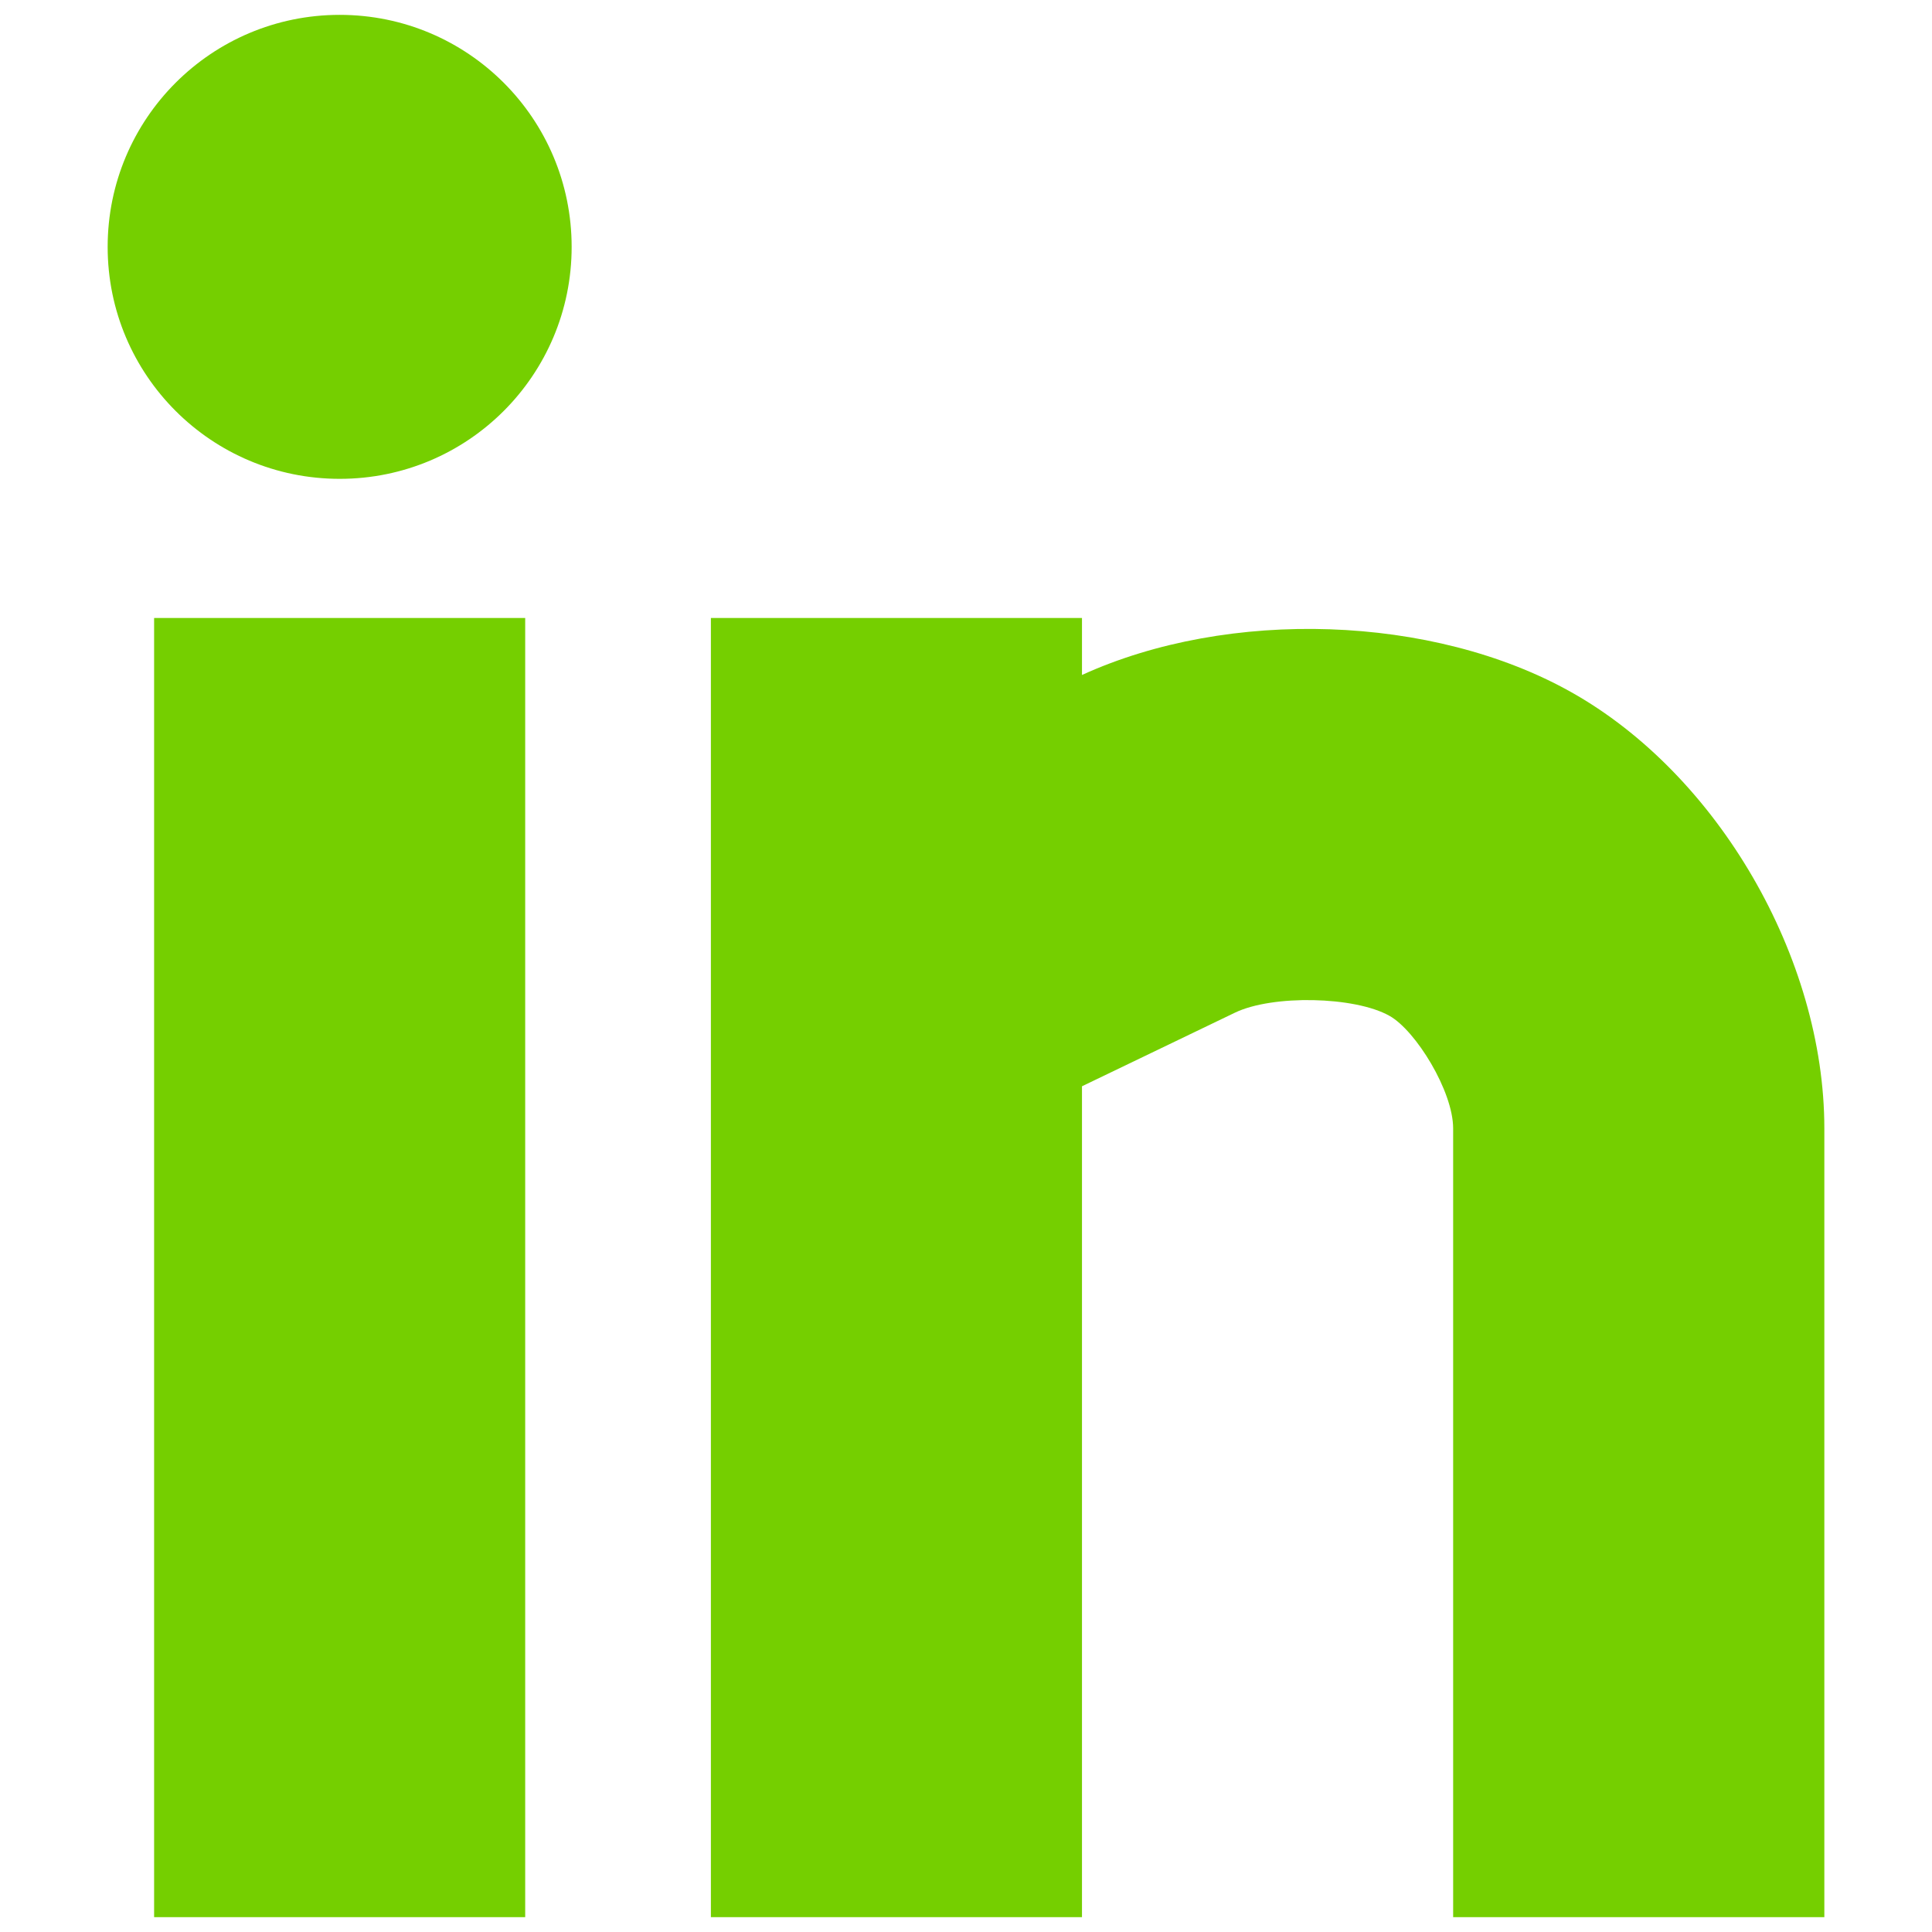
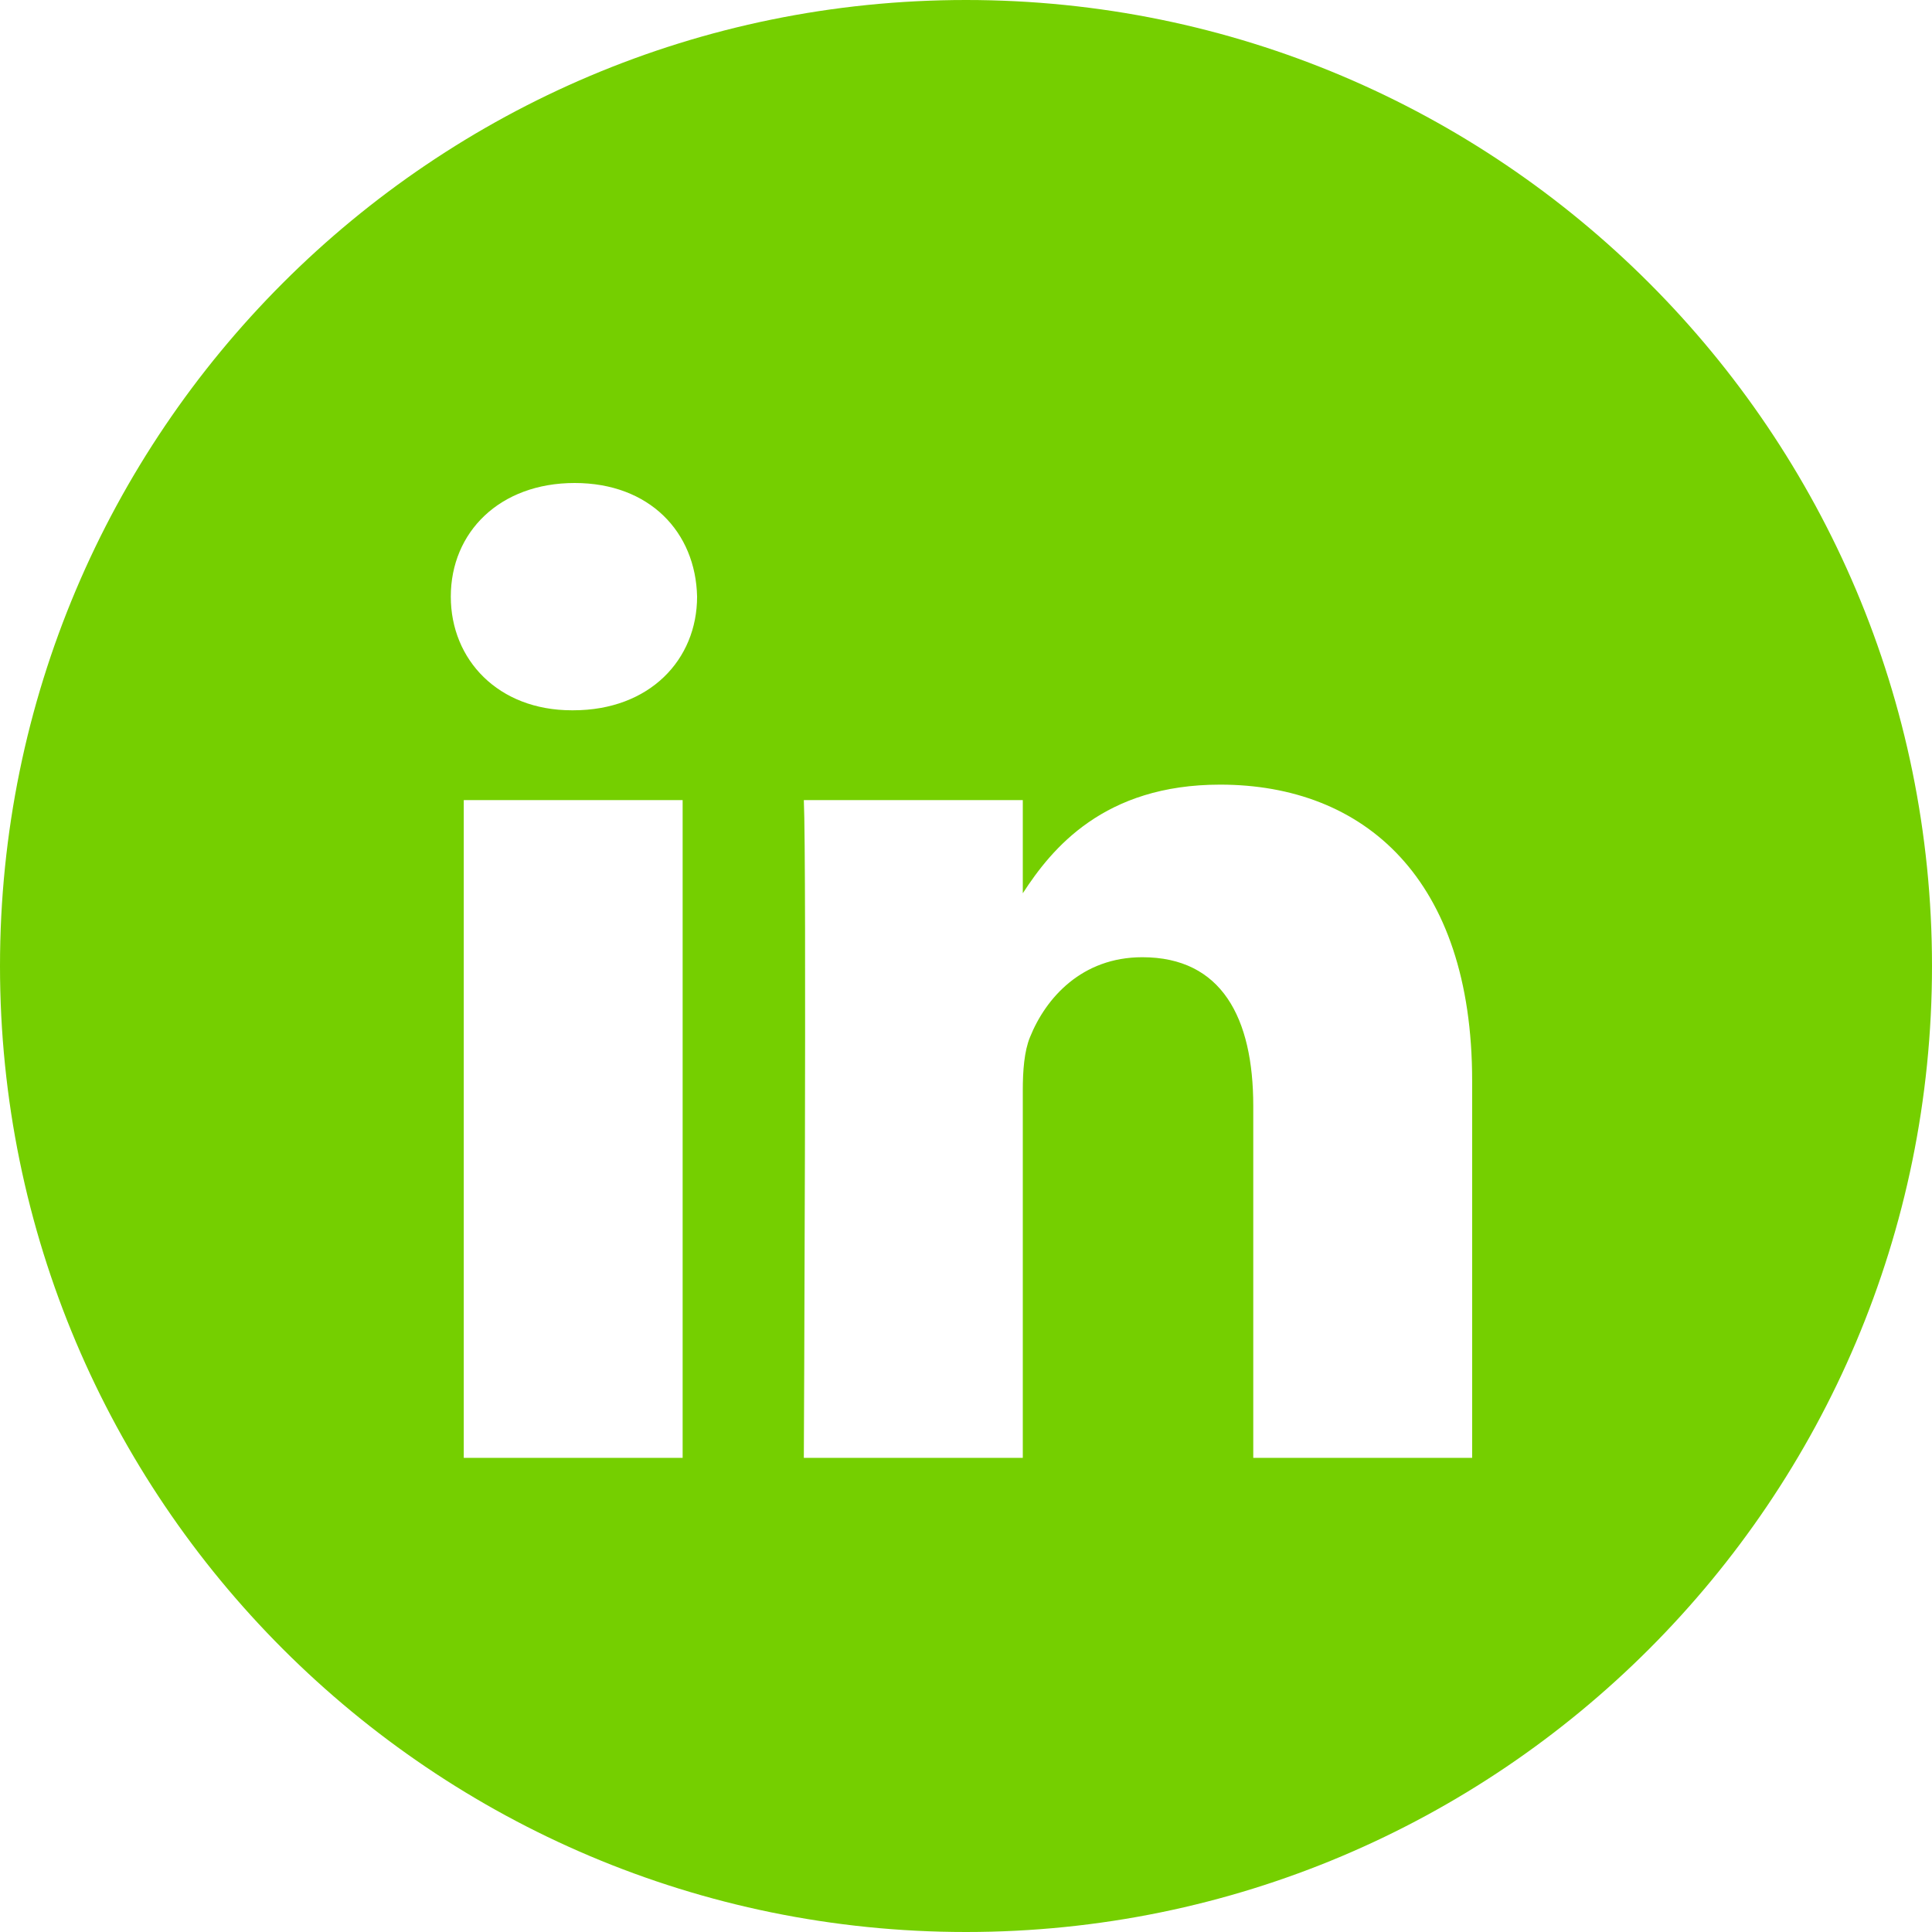
- <svg xmlns="http://www.w3.org/2000/svg" version="1.1" id="Layer_1" x="0px" y="0px" width="130px" height="130px" viewBox="0 0 130 130" enable-background="new 0 0 130 130" xml:space="preserve">
-   <rect fill="none" width="130" height="130" />
-   <g id="Shape_7_copy_2_">
-     <path fill="#75cf00" d="M10.37,129h24.969V41.583H10.37V129z M105.707,46.564c-9.294-5.216-23.017-5.658-32.903-1.146v-3.836   h-24.97V129h24.97V73.093l10.294-4.953c2.525-1.215,8.059-1.104,10.397,0.214c1.767,0.986,4.284,5.07,4.284,7.575V129h24.977   V75.929C122.756,64.448,115.587,52.098,105.707,46.564z M22.858,1C14.227,1,7.244,7.989,7.244,16.614   c0,8.617,6.982,15.606,15.614,15.606s15.607-6.989,15.607-15.606C38.465,7.989,31.489,1,22.858,1z" />
-   </g>
+ <svg xmlns="http://www.w3.org/2000/svg" width="48" height="48" viewBox="0 0 48 48" fill="none">
+   <path fill-rule="evenodd" clip-rule="evenodd" d="M0 24C0 10.745 10.745 0 24 0C37.255 0 48 10.745 48 24C48 37.255 37.255 48 24 48C10.745 48 0 37.255 0 24ZM16.96 19.878H11.522V36.22H16.96V19.878ZM17.319 14.823C17.284 13.22 16.138 12 14.277 12C12.416 12 11.2 13.22 11.2 14.823C11.2 16.392 12.38 17.647 14.206 17.647H14.241C16.138 17.647 17.319 16.392 17.319 14.823ZM36.575 26.85C36.575 21.83 33.892 19.494 30.313 19.494C27.425 19.494 26.133 21.08 25.411 22.193V19.878H19.971C20.043 21.412 19.971 36.22 19.971 36.22H25.411V27.093C25.411 26.605 25.446 26.118 25.59 25.768C25.983 24.792 26.878 23.782 28.381 23.782C30.349 23.782 31.137 25.281 31.137 27.477V36.22H36.575L36.575 26.85Z" fill="#75cf00" />
</svg>
